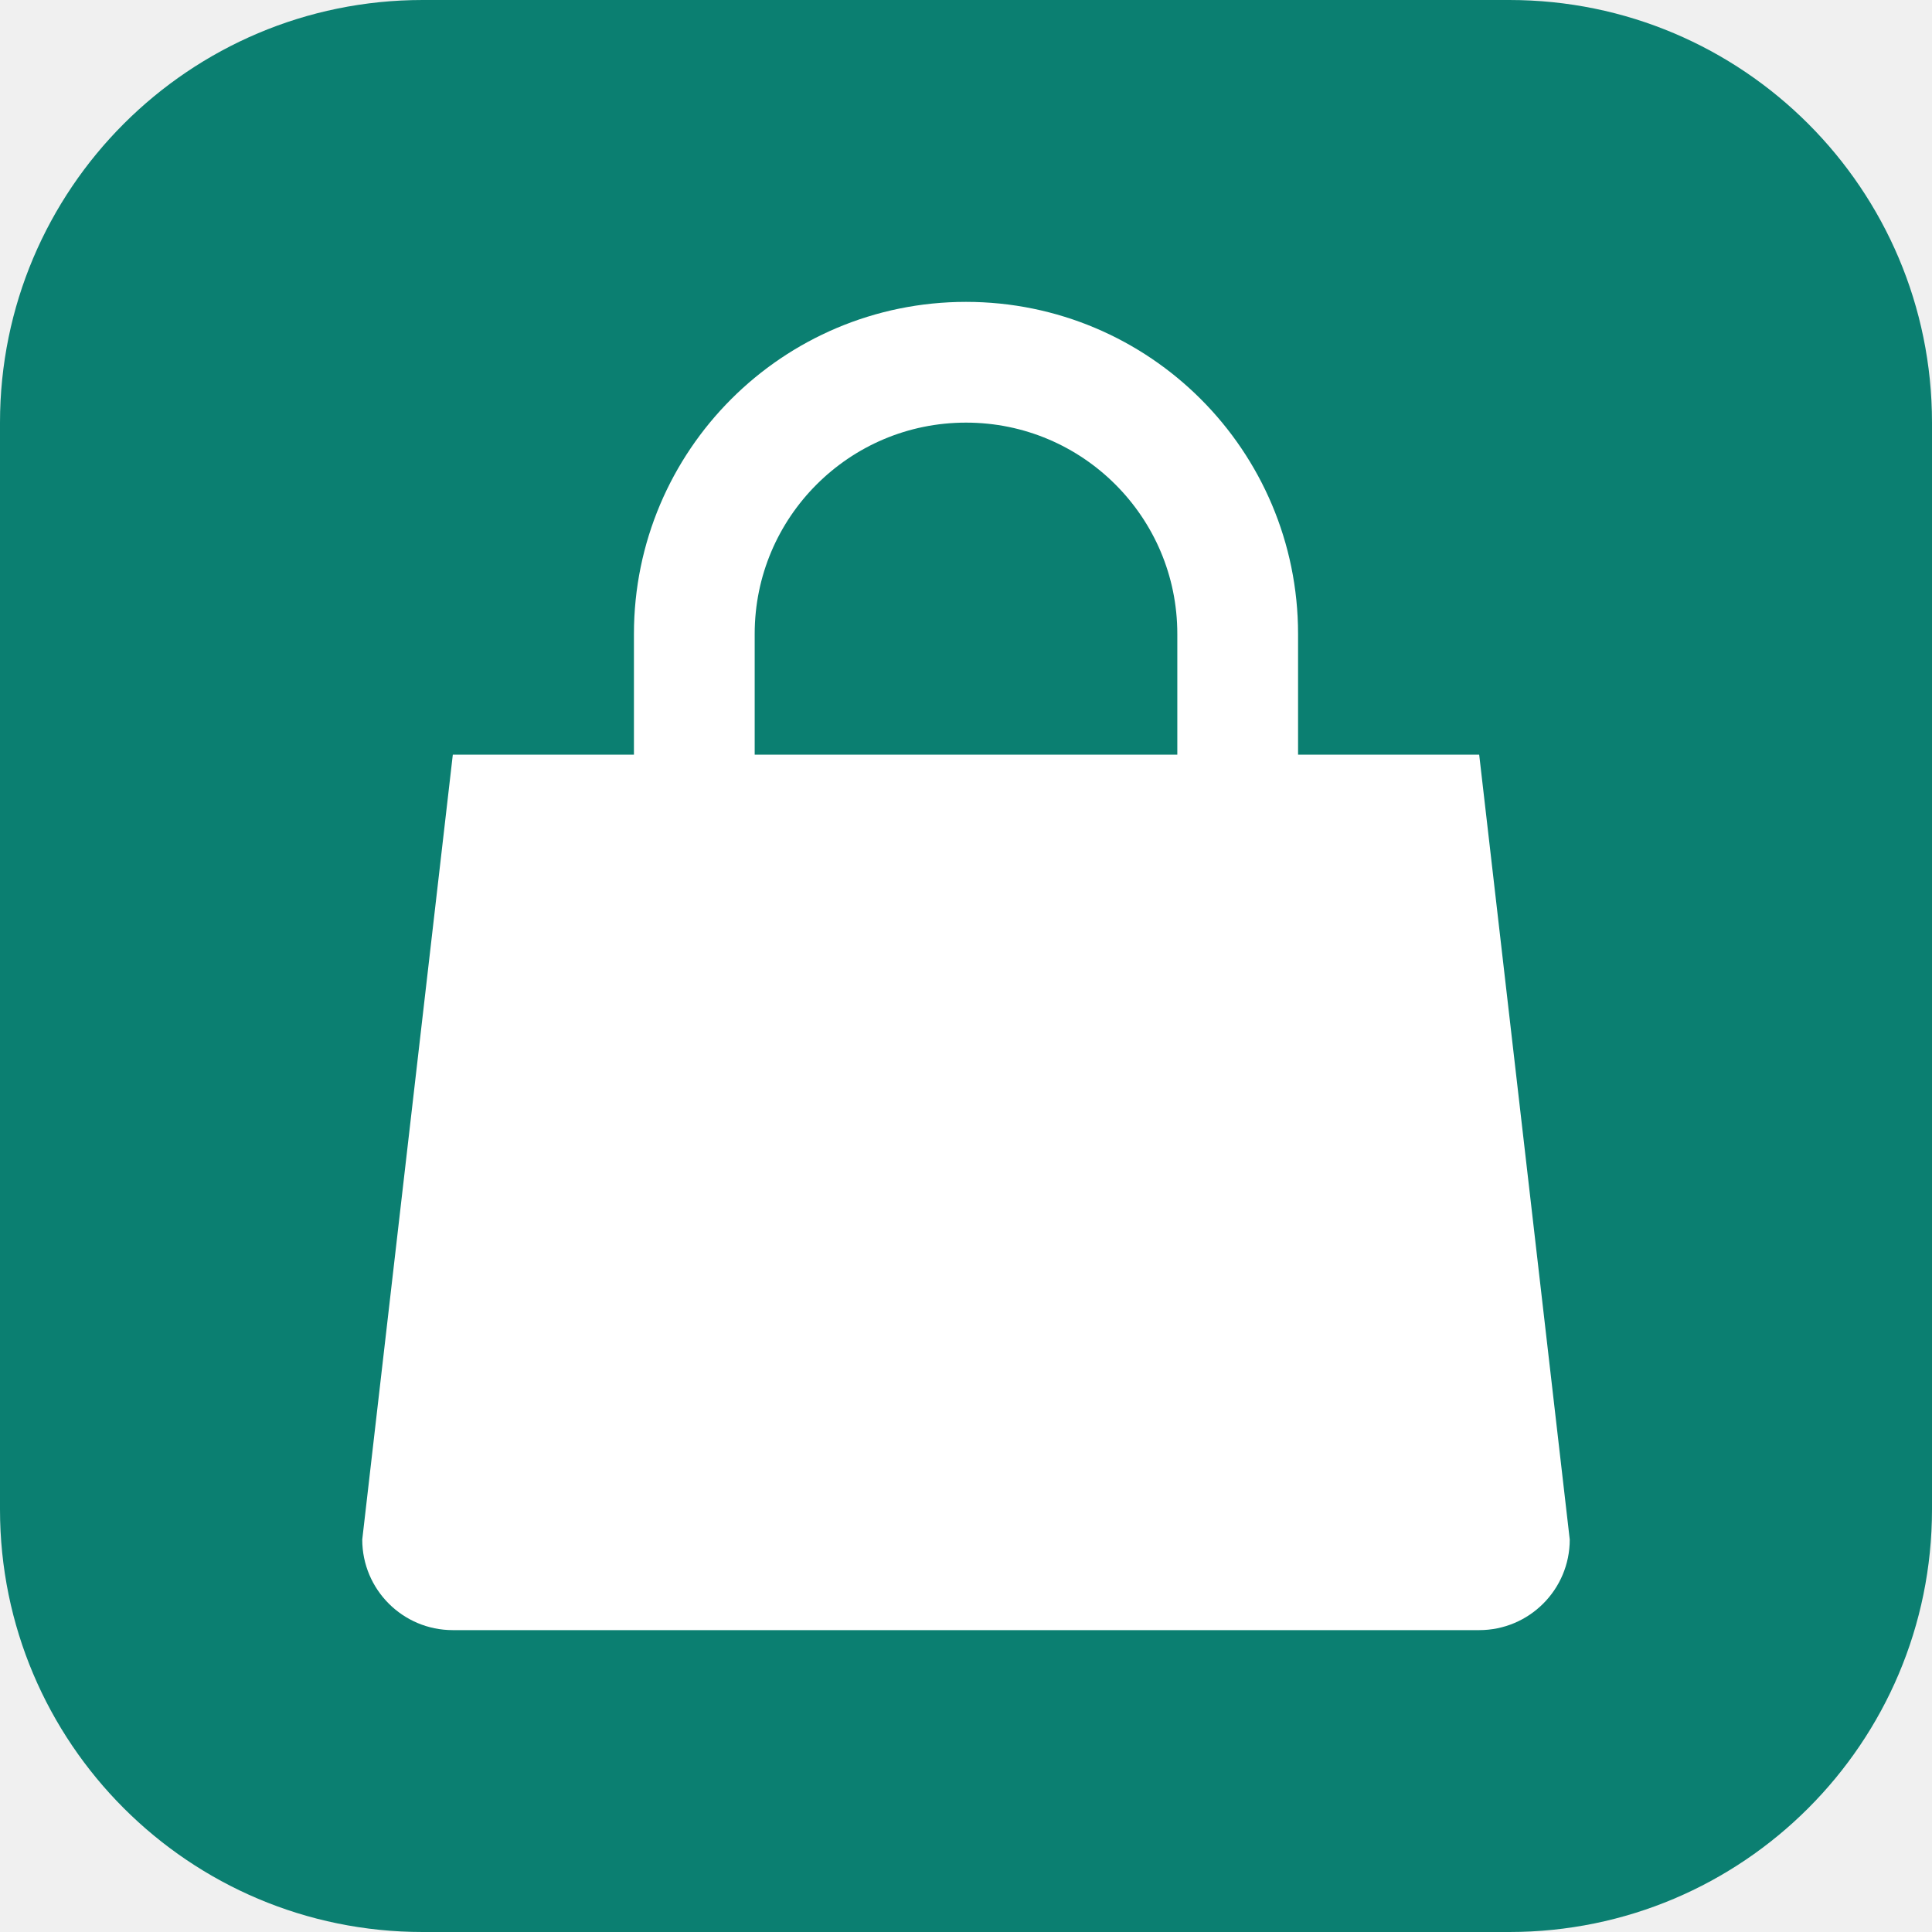
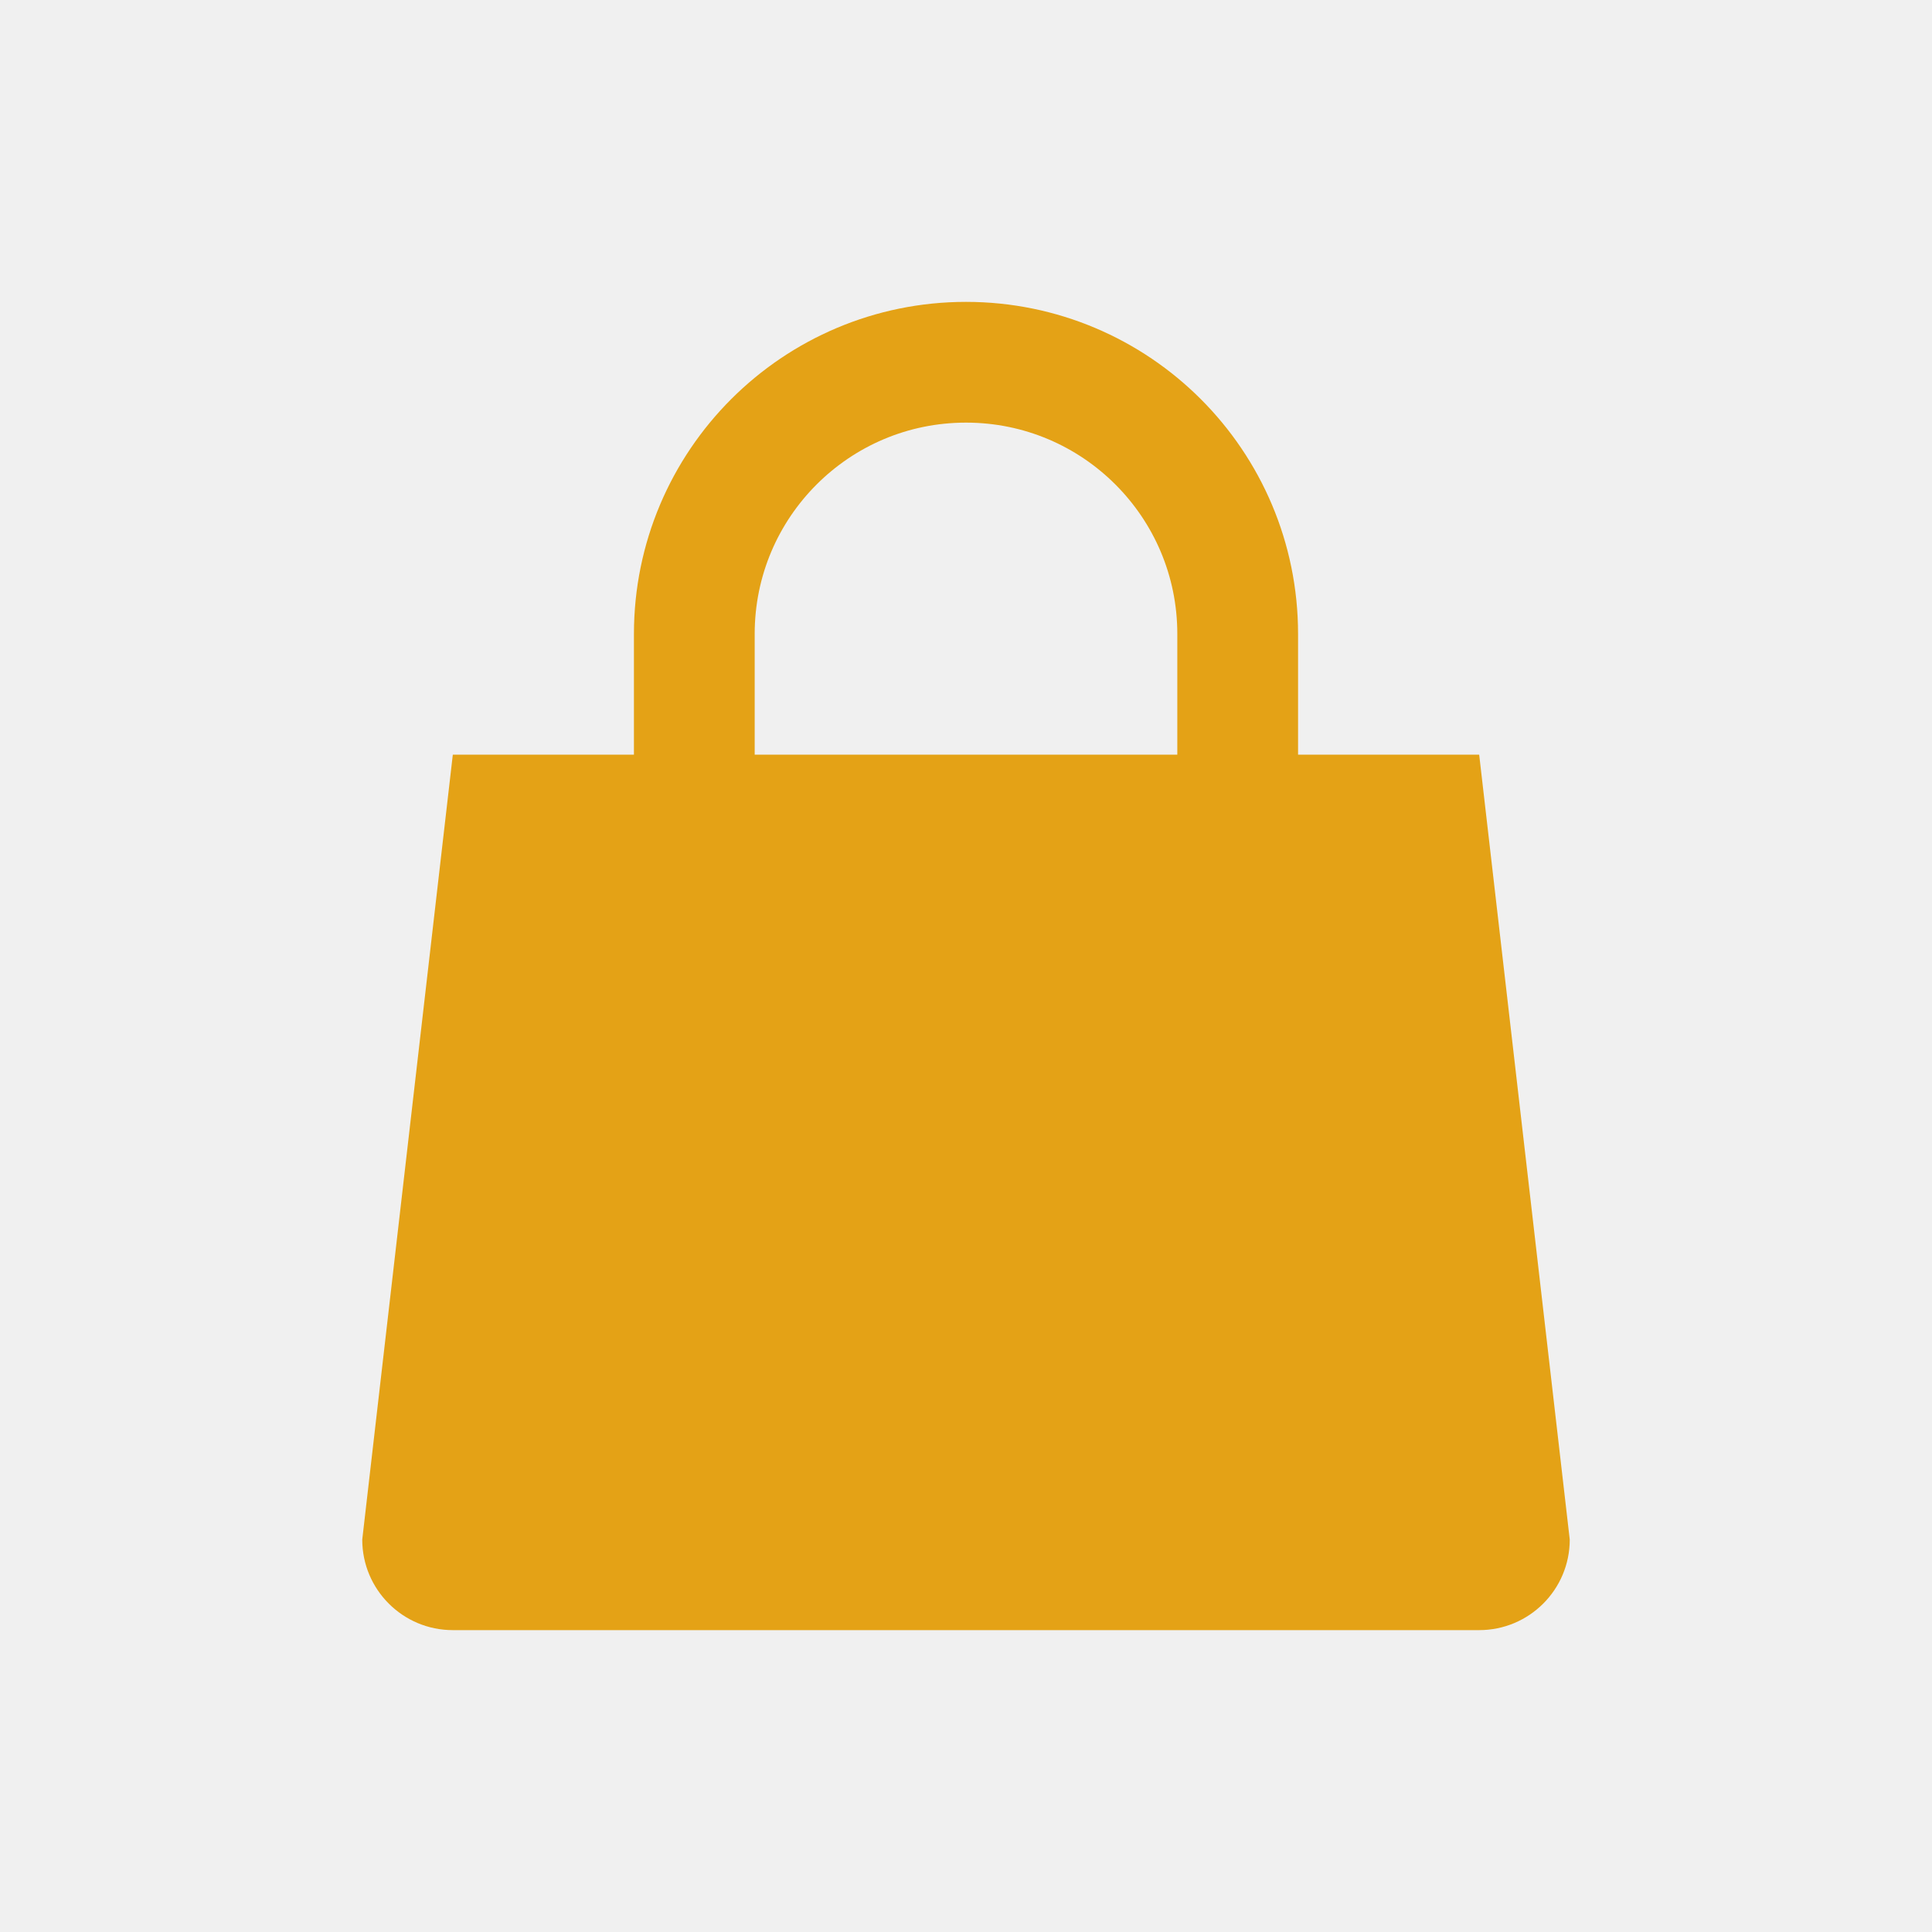
<svg xmlns="http://www.w3.org/2000/svg" viewBox="0 0 64 64" role="img" aria-label="Shop">
-   <rect width="64" height="64" rx="14" fill="#0b7f71" />
-   <path fill="none" stroke="#fff" stroke-width="4" stroke-linecap="round" stroke-linejoin="round" d="M23 25v-4a9 9 0 0 1 18 0v4" />
-   <path fill="#fff" d="M15 25h34l3 26a3 3 0 0 1-3 3H15a3 3 0 0 1-3-3z" />
+   <path fill="none" stroke="#e4a216" stroke-width="4" stroke-linecap="round" stroke-linejoin="round" d="M23 25v-4a9 9 0 0 1 18 0v4" />
+   <path fill="#e4a216" d="M15 25h34l3 26a3 3 0 0 1-3 3H15a3 3 0 0 1-3-3z" />
</svg>
